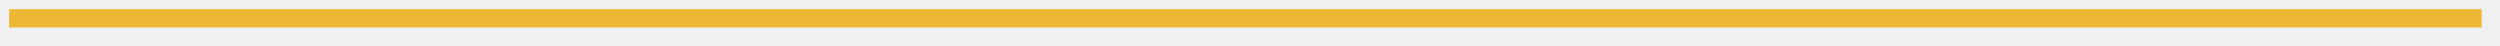
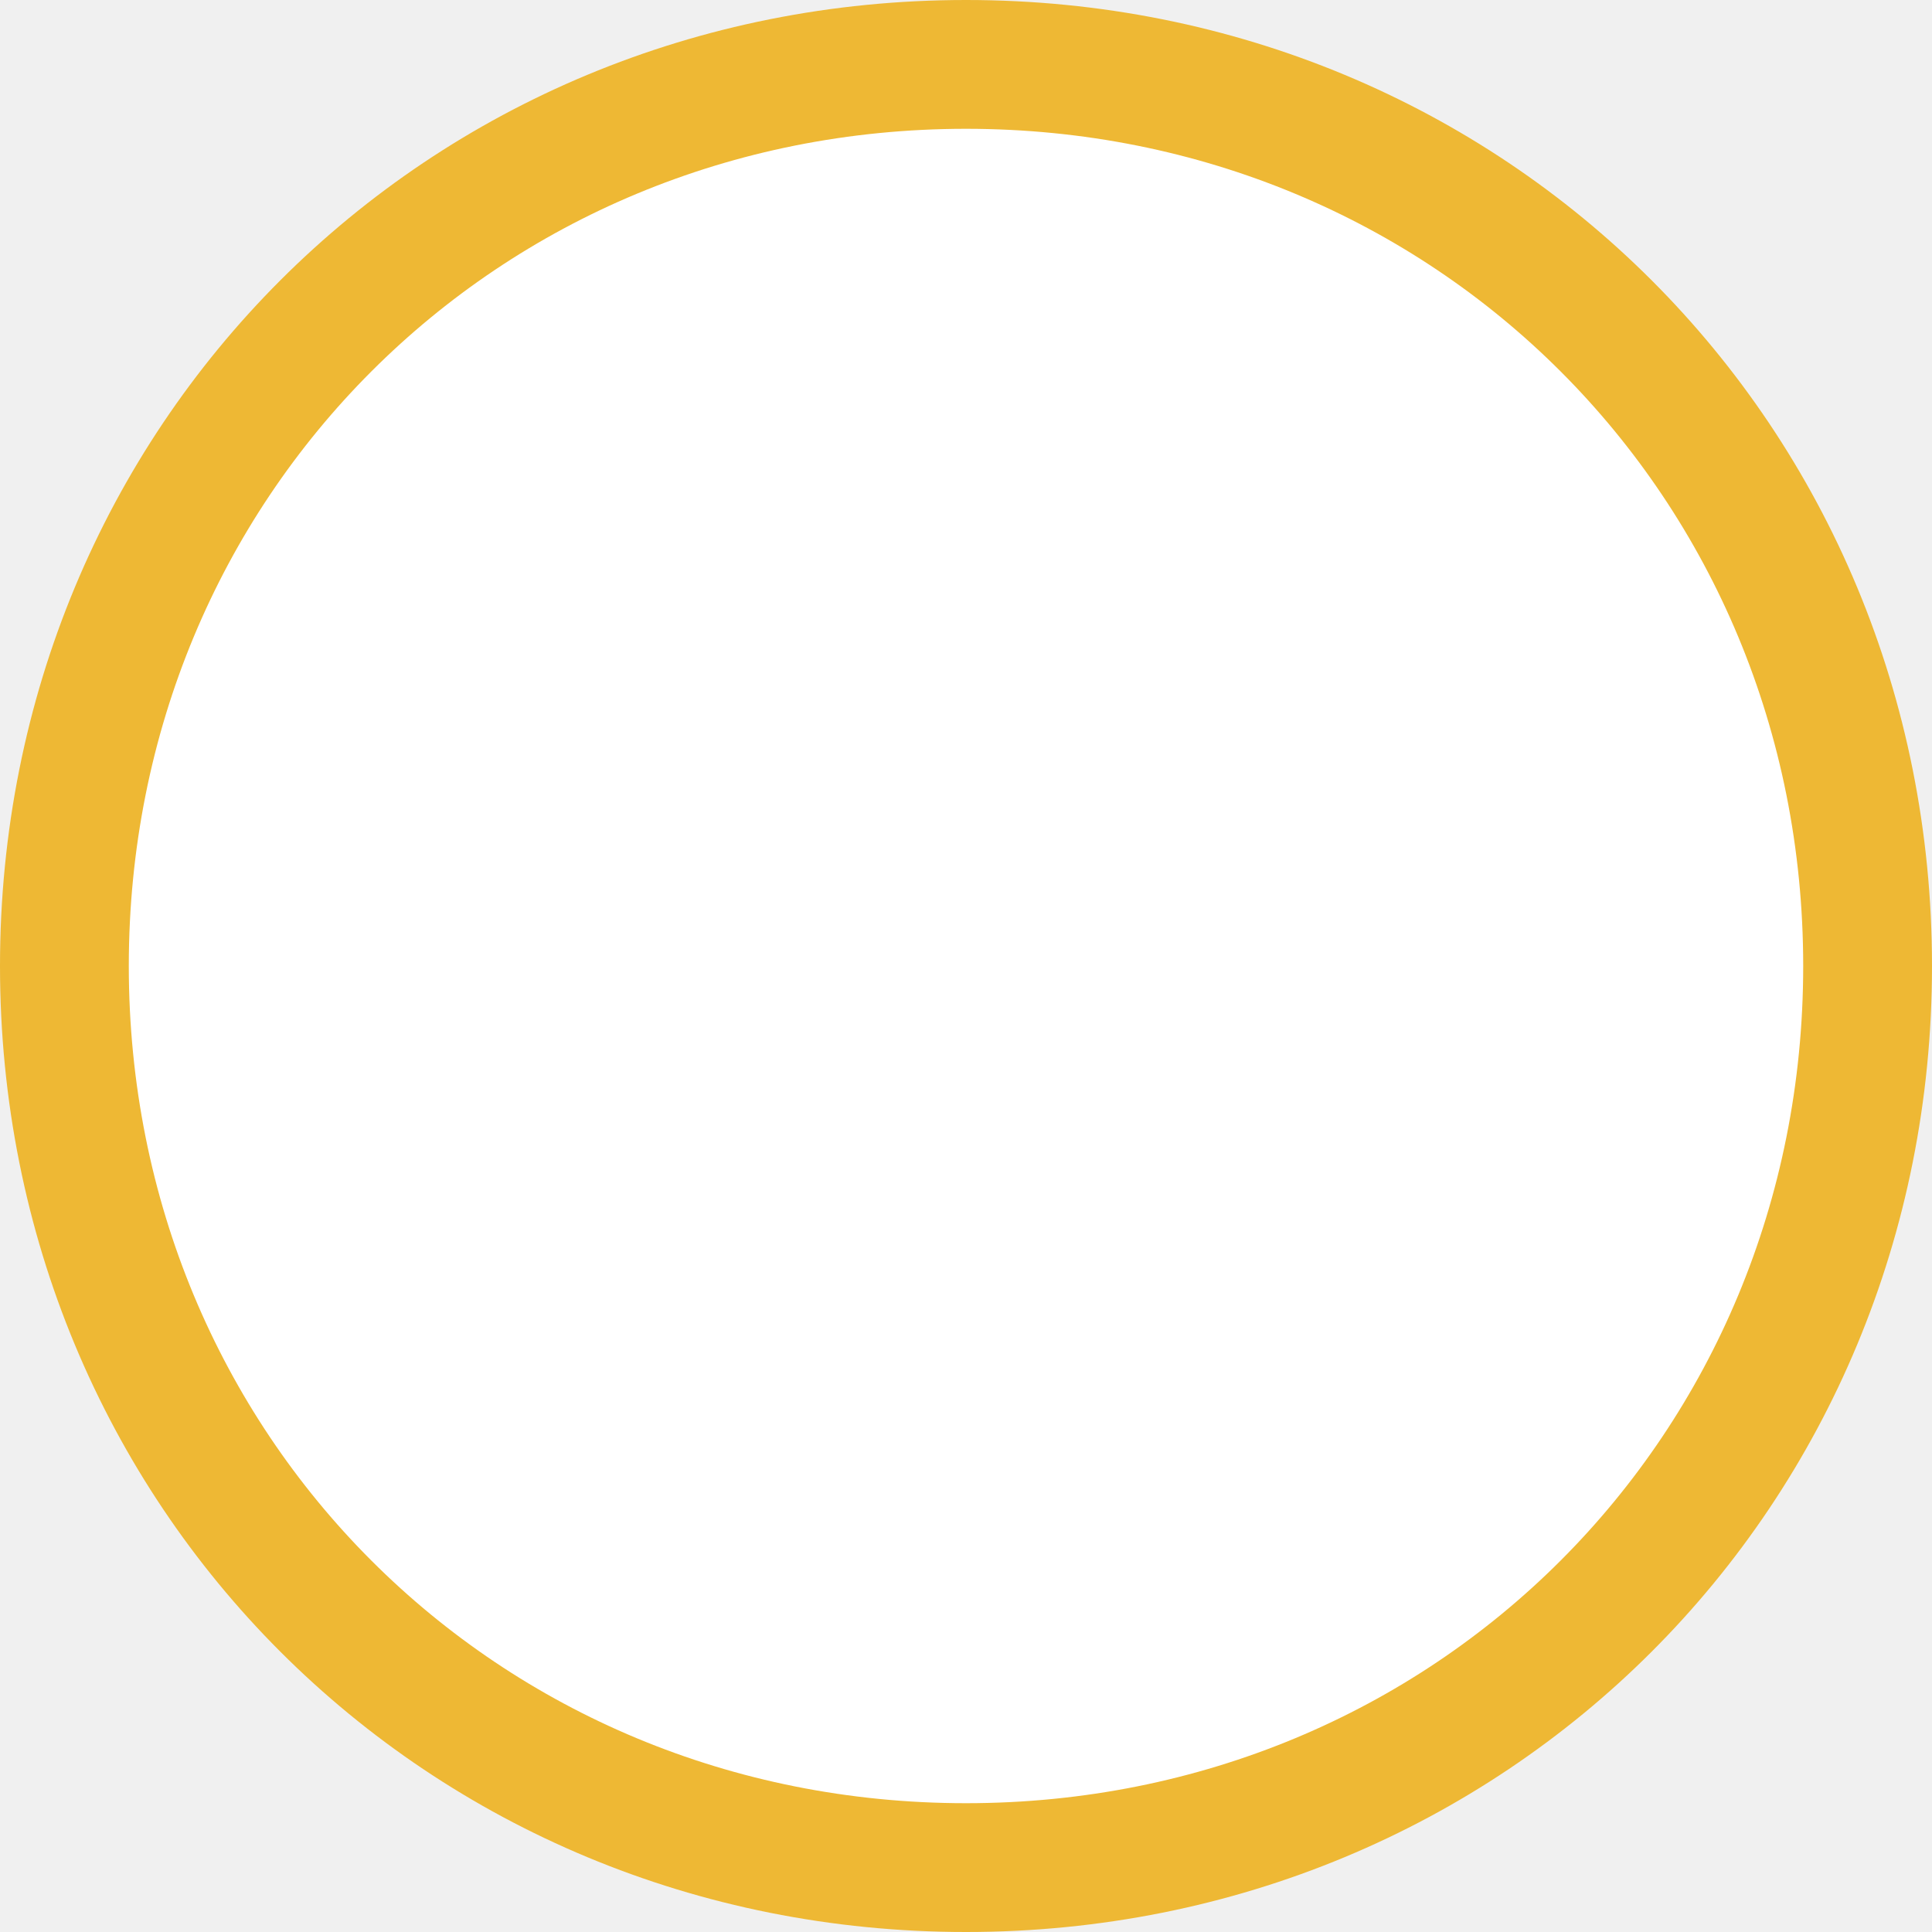
- <svg xmlns="http://www.w3.org/2000/svg" version="1.1" width="273px" height="5px">
-   <g transform="matrix(1 0 0 1 -51 -270 )">
-     <path d="M 52 272  L 322 272  " stroke-width="2" stroke="#eeb834" fill="none" />
+ <svg xmlns="http://www.w3.org/2000/svg" version="1.1" width="30px" height="30px">
+   <g transform="matrix(1 0 0 1 -22 -257 )">
+     <path d="M 37 258  C 44.84 258  51 264.16  51 272  C 51 279.84  44.84 286  37 286  C 29.16 286  23 279.84  23 272  C 23 264.16  29.16 258  37 258  Z " fill-rule="nonzero" fill="#ffffff" stroke="none" />
+     <path d="M 37 258  C 44.84 258  51 264.16  51 272  C 51 279.84  44.84 286  37 286  C 29.16 286  23 279.84  23 272  C 23 264.16  29.16 258  37 258  Z " stroke-width="2" stroke="#eeb834" fill="none" />
  </g>
</svg>
